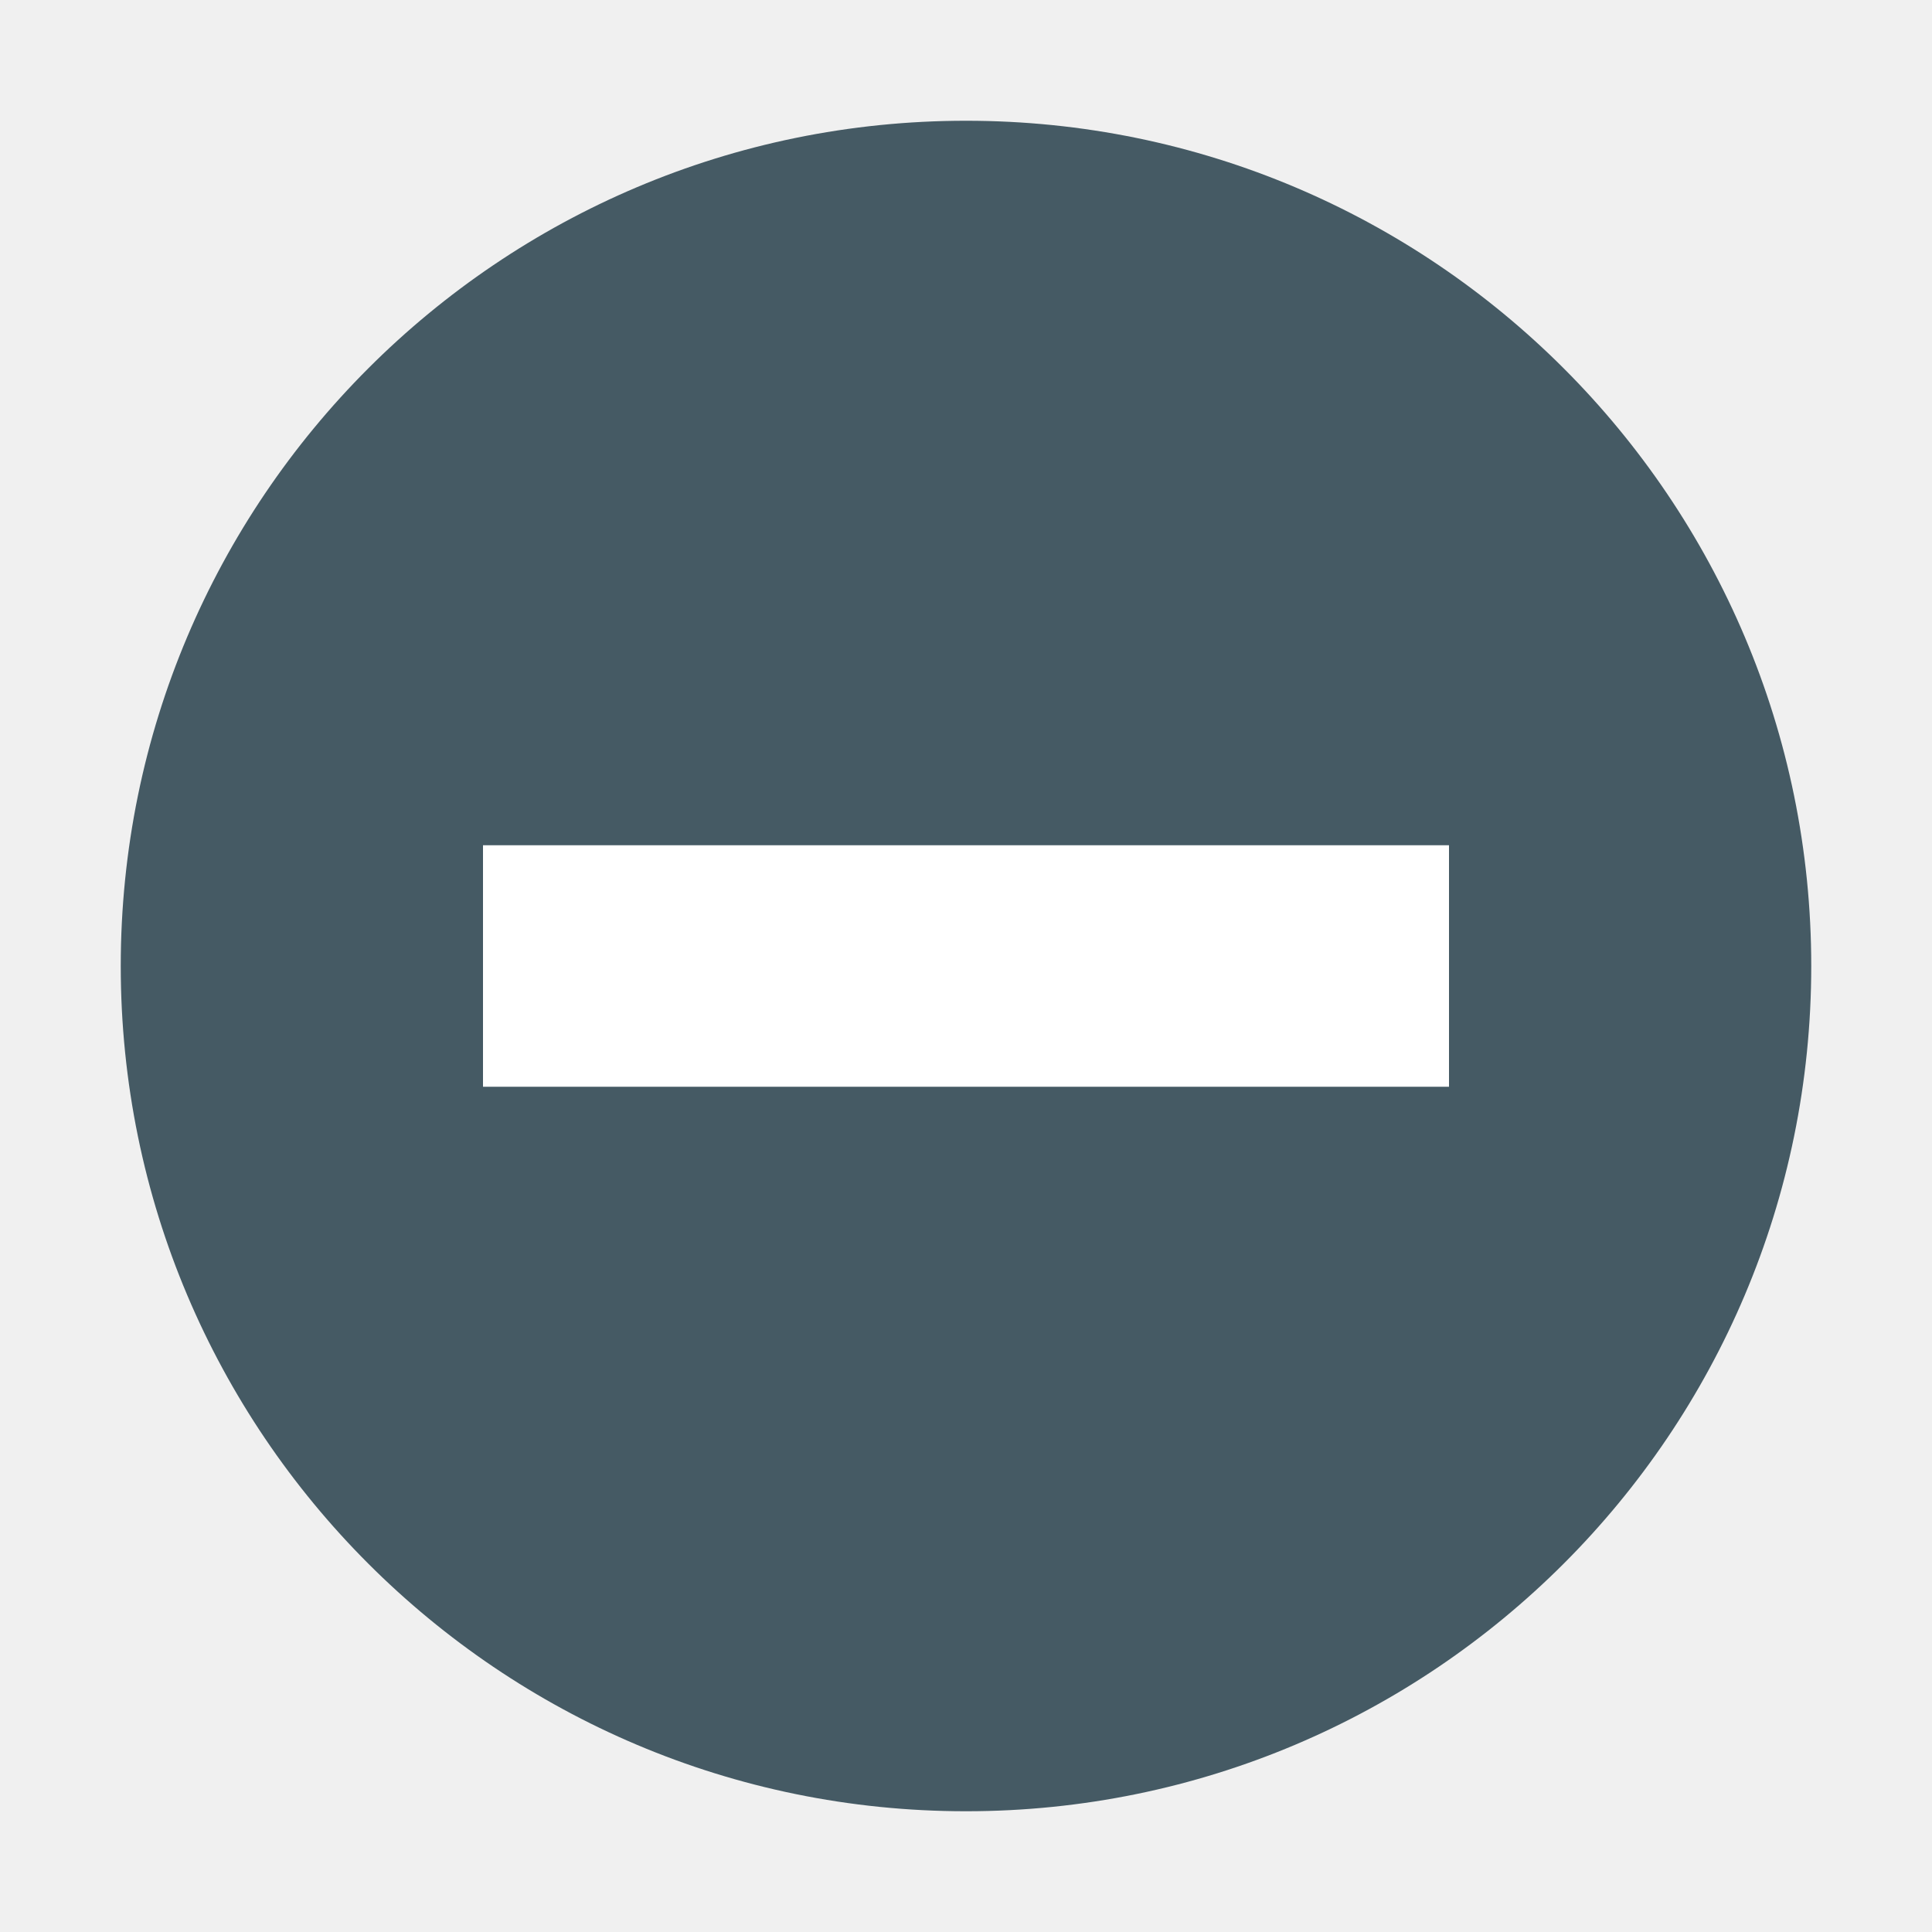
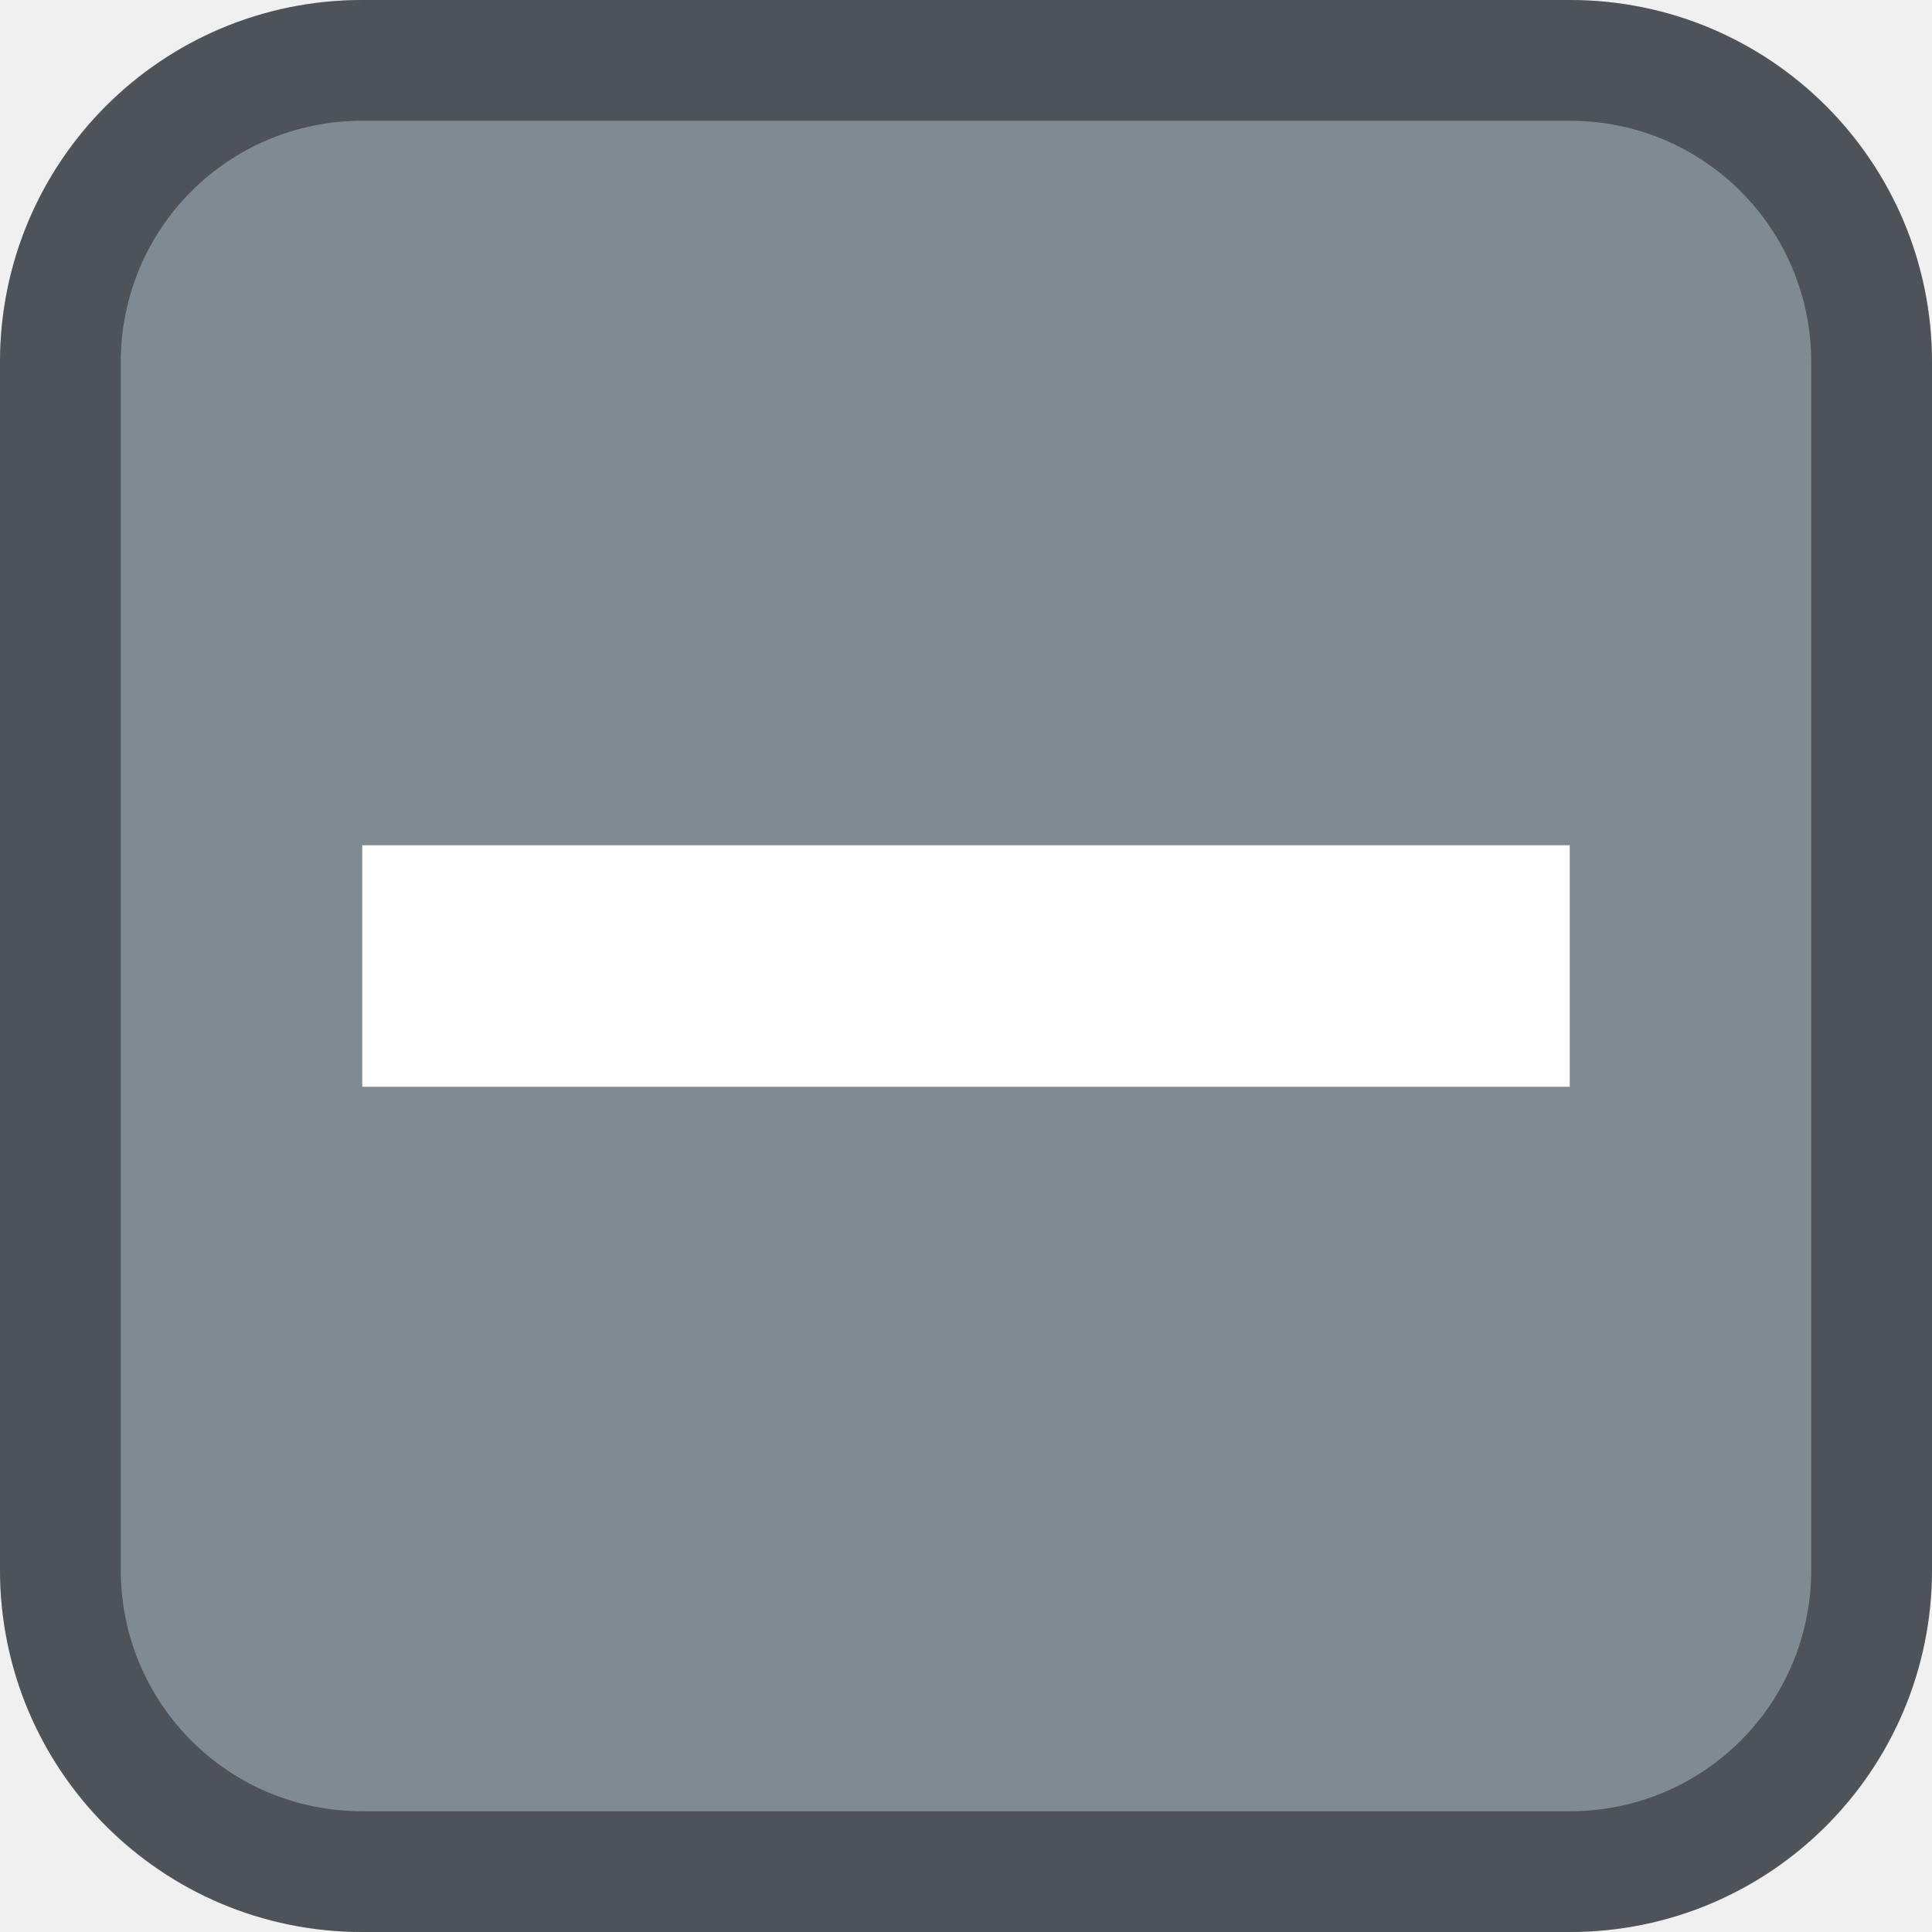
- <svg xmlns="http://www.w3.org/2000/svg" width="16" height="16" version="1.1">
-   <circle style="fill:#455a64" cx="8" cy="8" r="7" />
-   <rect style="fill:#ffffff" width="2" height="8" x="-9" y="4" transform="rotate(-90)" />
+ <svg xmlns="http://www.w3.org/2000/svg" width="16" height="16" viewBox="0 0 16 16" version="1.1" id="svg5">
+   <defs id="defs2" />
+   <rect style="fill:#808a92;fill-opacity:1;stroke:none" id="rect184" width="16" height="16" x="0" y="0" ry="3" />
+   <rect style="fill:#ffffff;stroke-linecap:round;stroke-linejoin:round" id="rect341" width="10" height="2" x="3" y="7" />
+   <path id="rect948" style="opacity:0.4;fill:#000000;fill-opacity:1;stroke-linecap:round;stroke-linejoin:round" d="M 3 0 C 1.338 0 0 1.338 0 3 L 0 13 C 0 14.662 1.338 16 3 16 L 13 16 C 14.662 16 16 14.662 16 13 L 16 3 C 16 1.338 14.662 0 13 0 L 3 0 z M 3 1 L 13 1 C 14.108 1 15 1.892 15 3 L 15 13 C 15 14.108 14.108 15 13 15 L 3 15 C 1.892 15 1 14.108 1 13 L 1 3 C 1 1.892 1.892 1 3 1 z " />
</svg>
